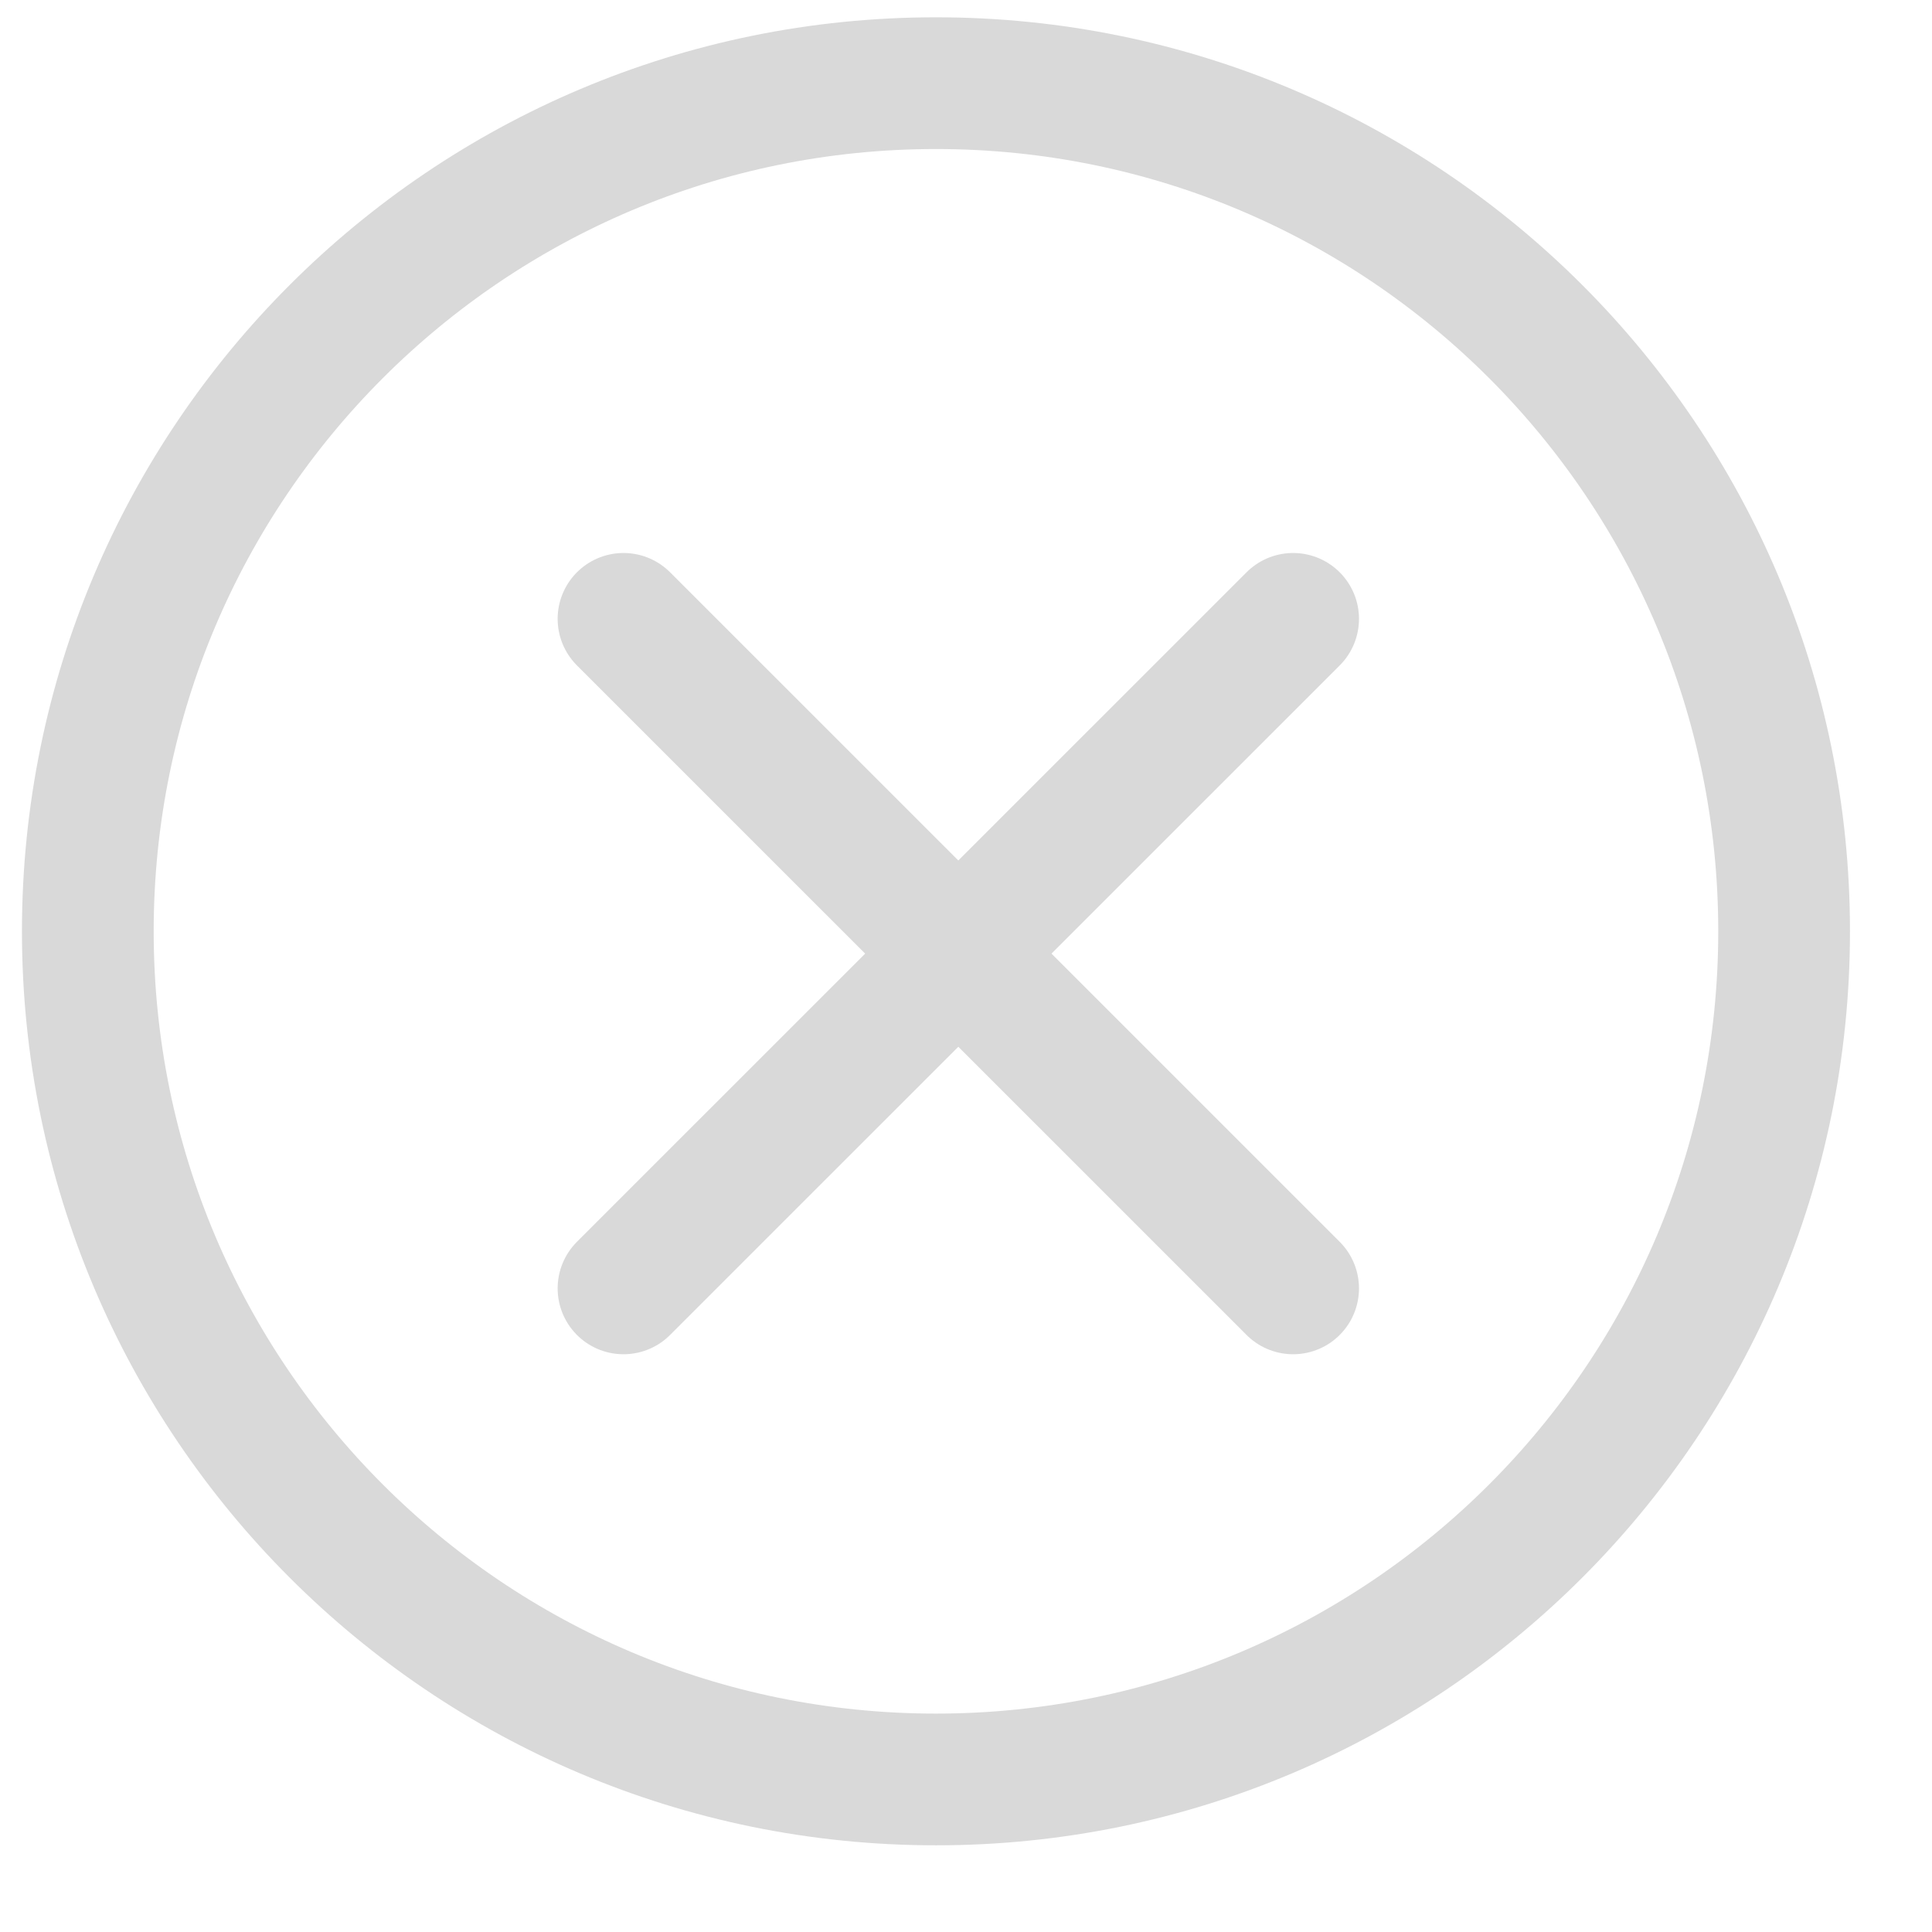
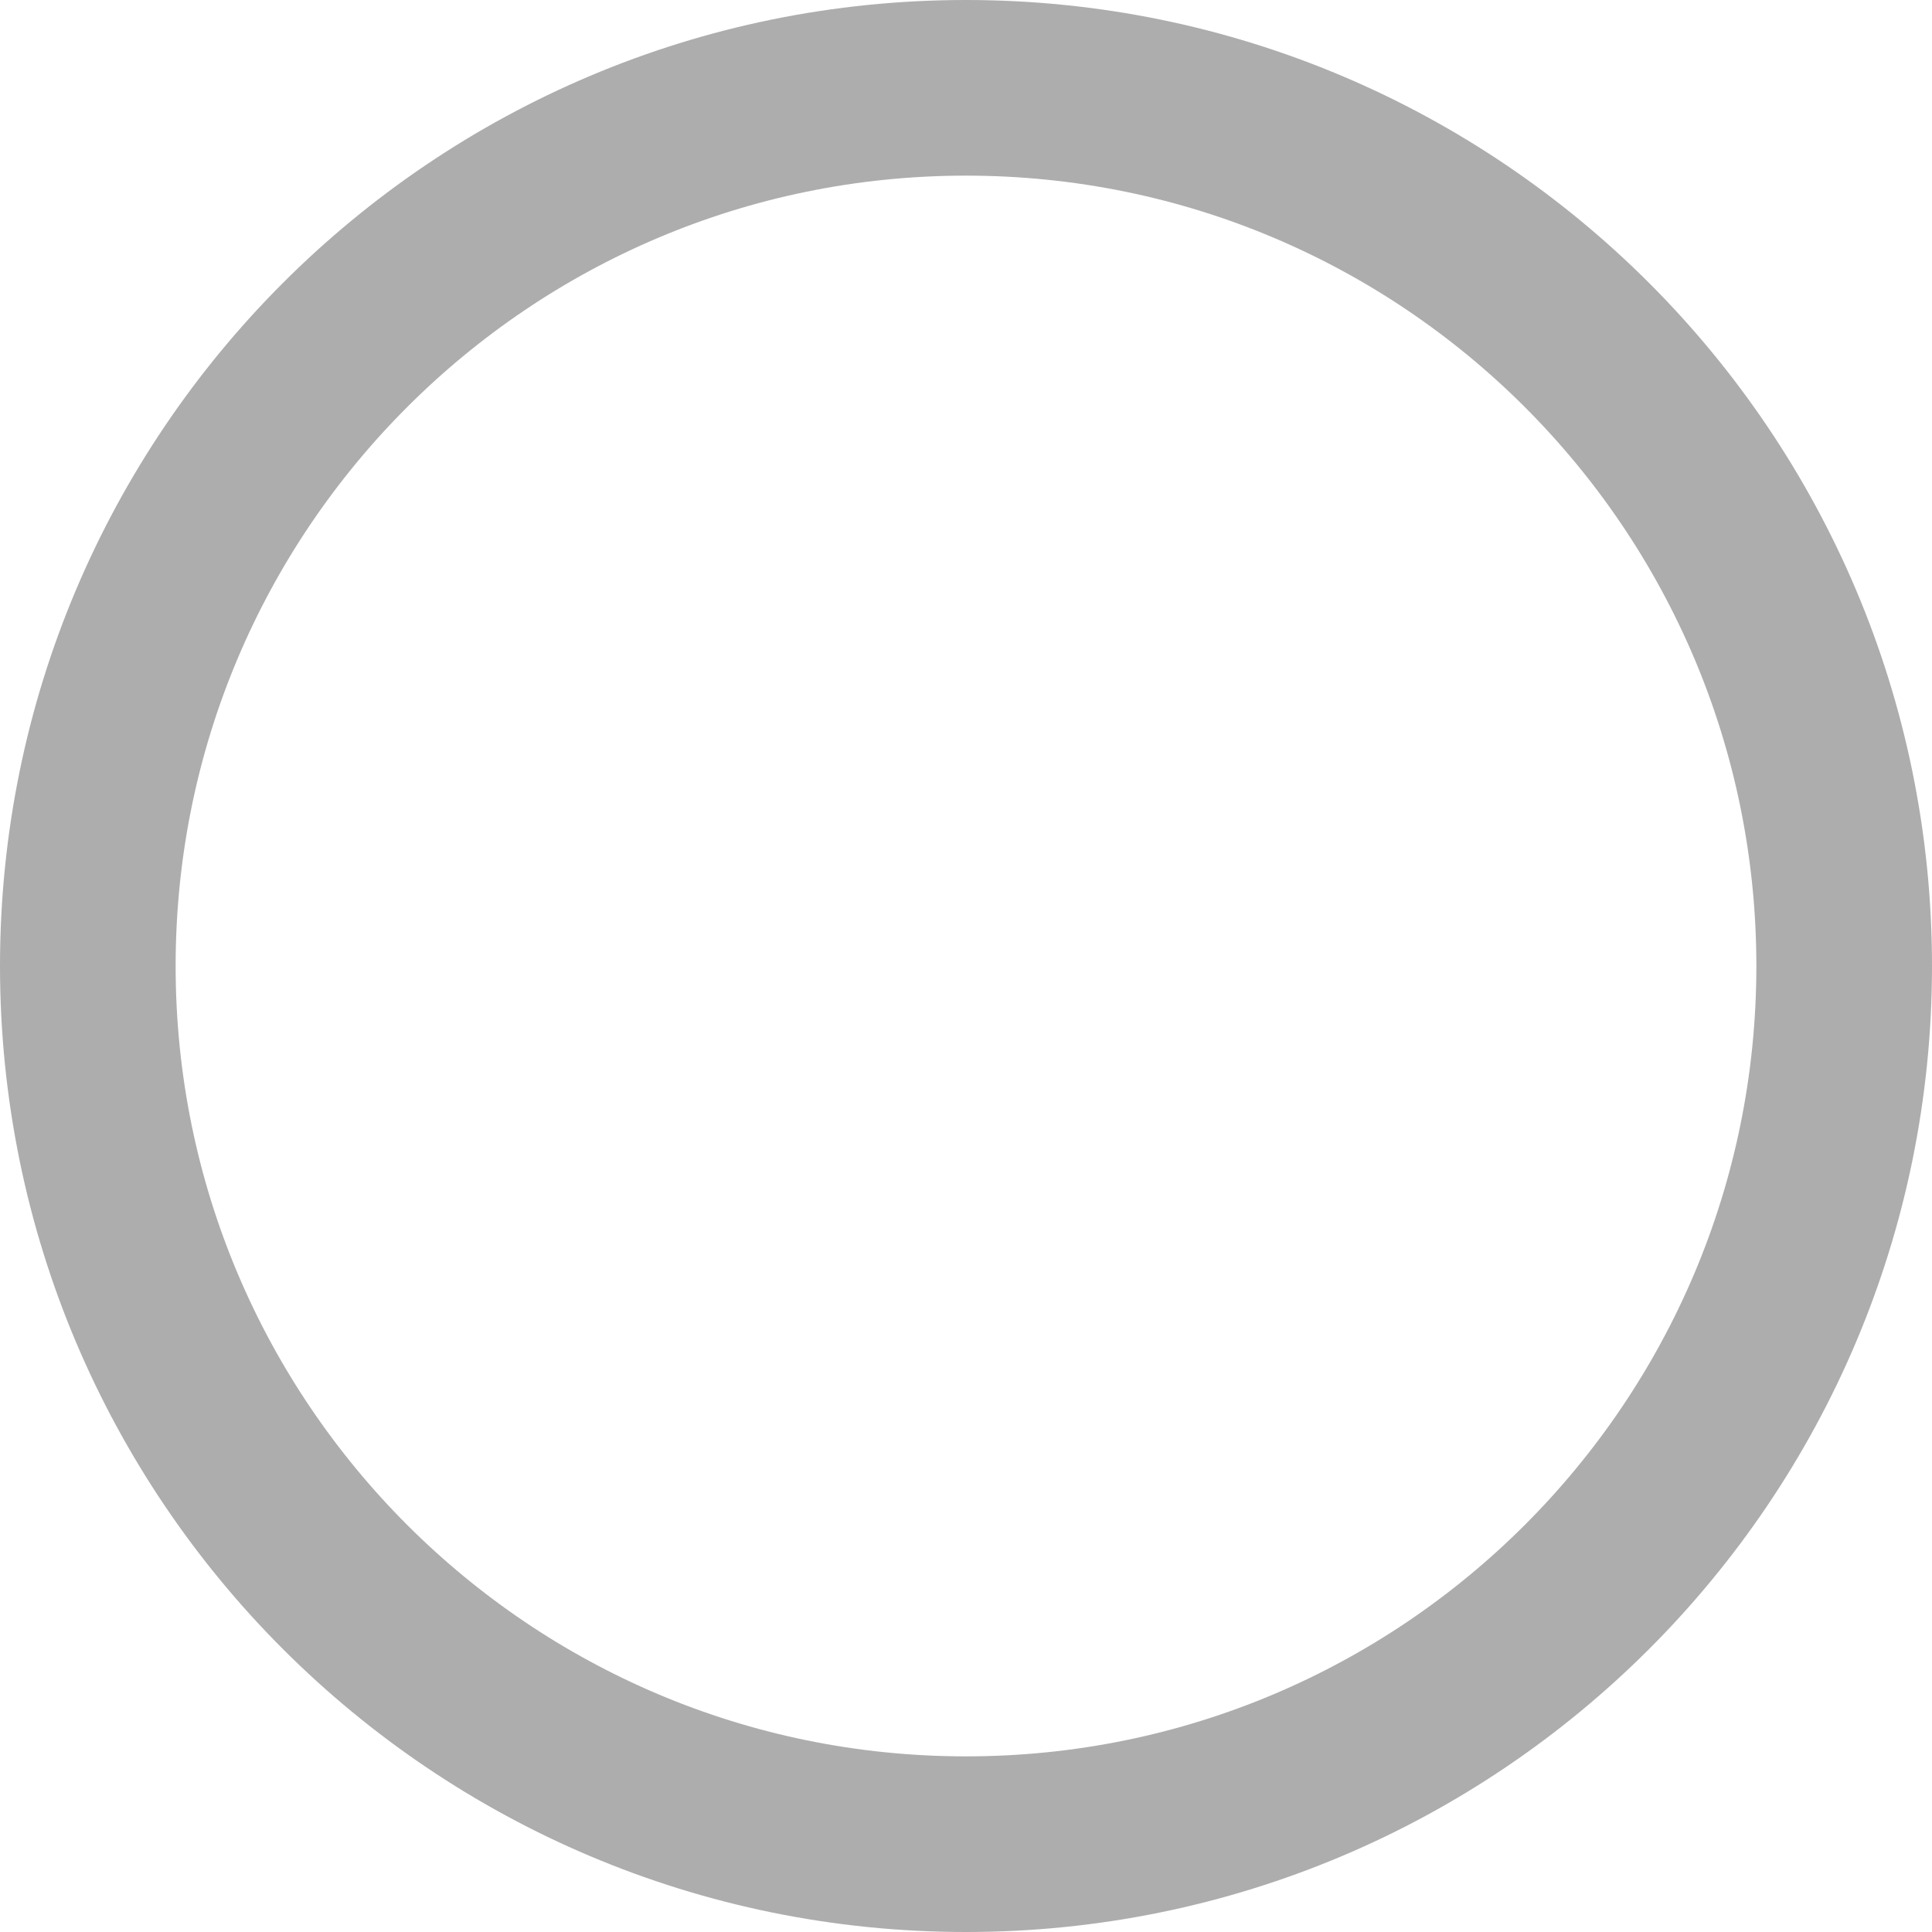
<svg xmlns="http://www.w3.org/2000/svg" width="22" height="22" viewBox="0 0 22 22" fill="none">
-   <path d="M7.1 7.047L14.725 14.671M7.1 7.047L14.725 14.671" stroke="#D9D9D9" stroke-width="1.5" stroke-linecap="round" />
-   <path d="M14.725 7.047L7.1 14.671M14.725 7.047L7.1 14.671" stroke="#D9D9D9" stroke-width="1.5" stroke-linecap="round" />
-   <path d="M10.658 20.263C15.992 20.263 20.316 15.939 20.316 10.605C20.316 5.271 15.992 0.947 10.658 0.947C5.324 0.947 1 5.271 1 10.605C1 15.939 5.324 20.263 10.658 20.263Z" stroke="#D9D9D9" stroke-width="1.5" stroke-linecap="round" />
+   <path d="M11 21C16.523 21 21 16.523 21 11C21 5.477 16.523 1 11 1C5.477 1 1 5.477 1 11C1 16.523 5.477 21 11 21Z" stroke="#ADADAD" stroke-width="2" />
</svg>
